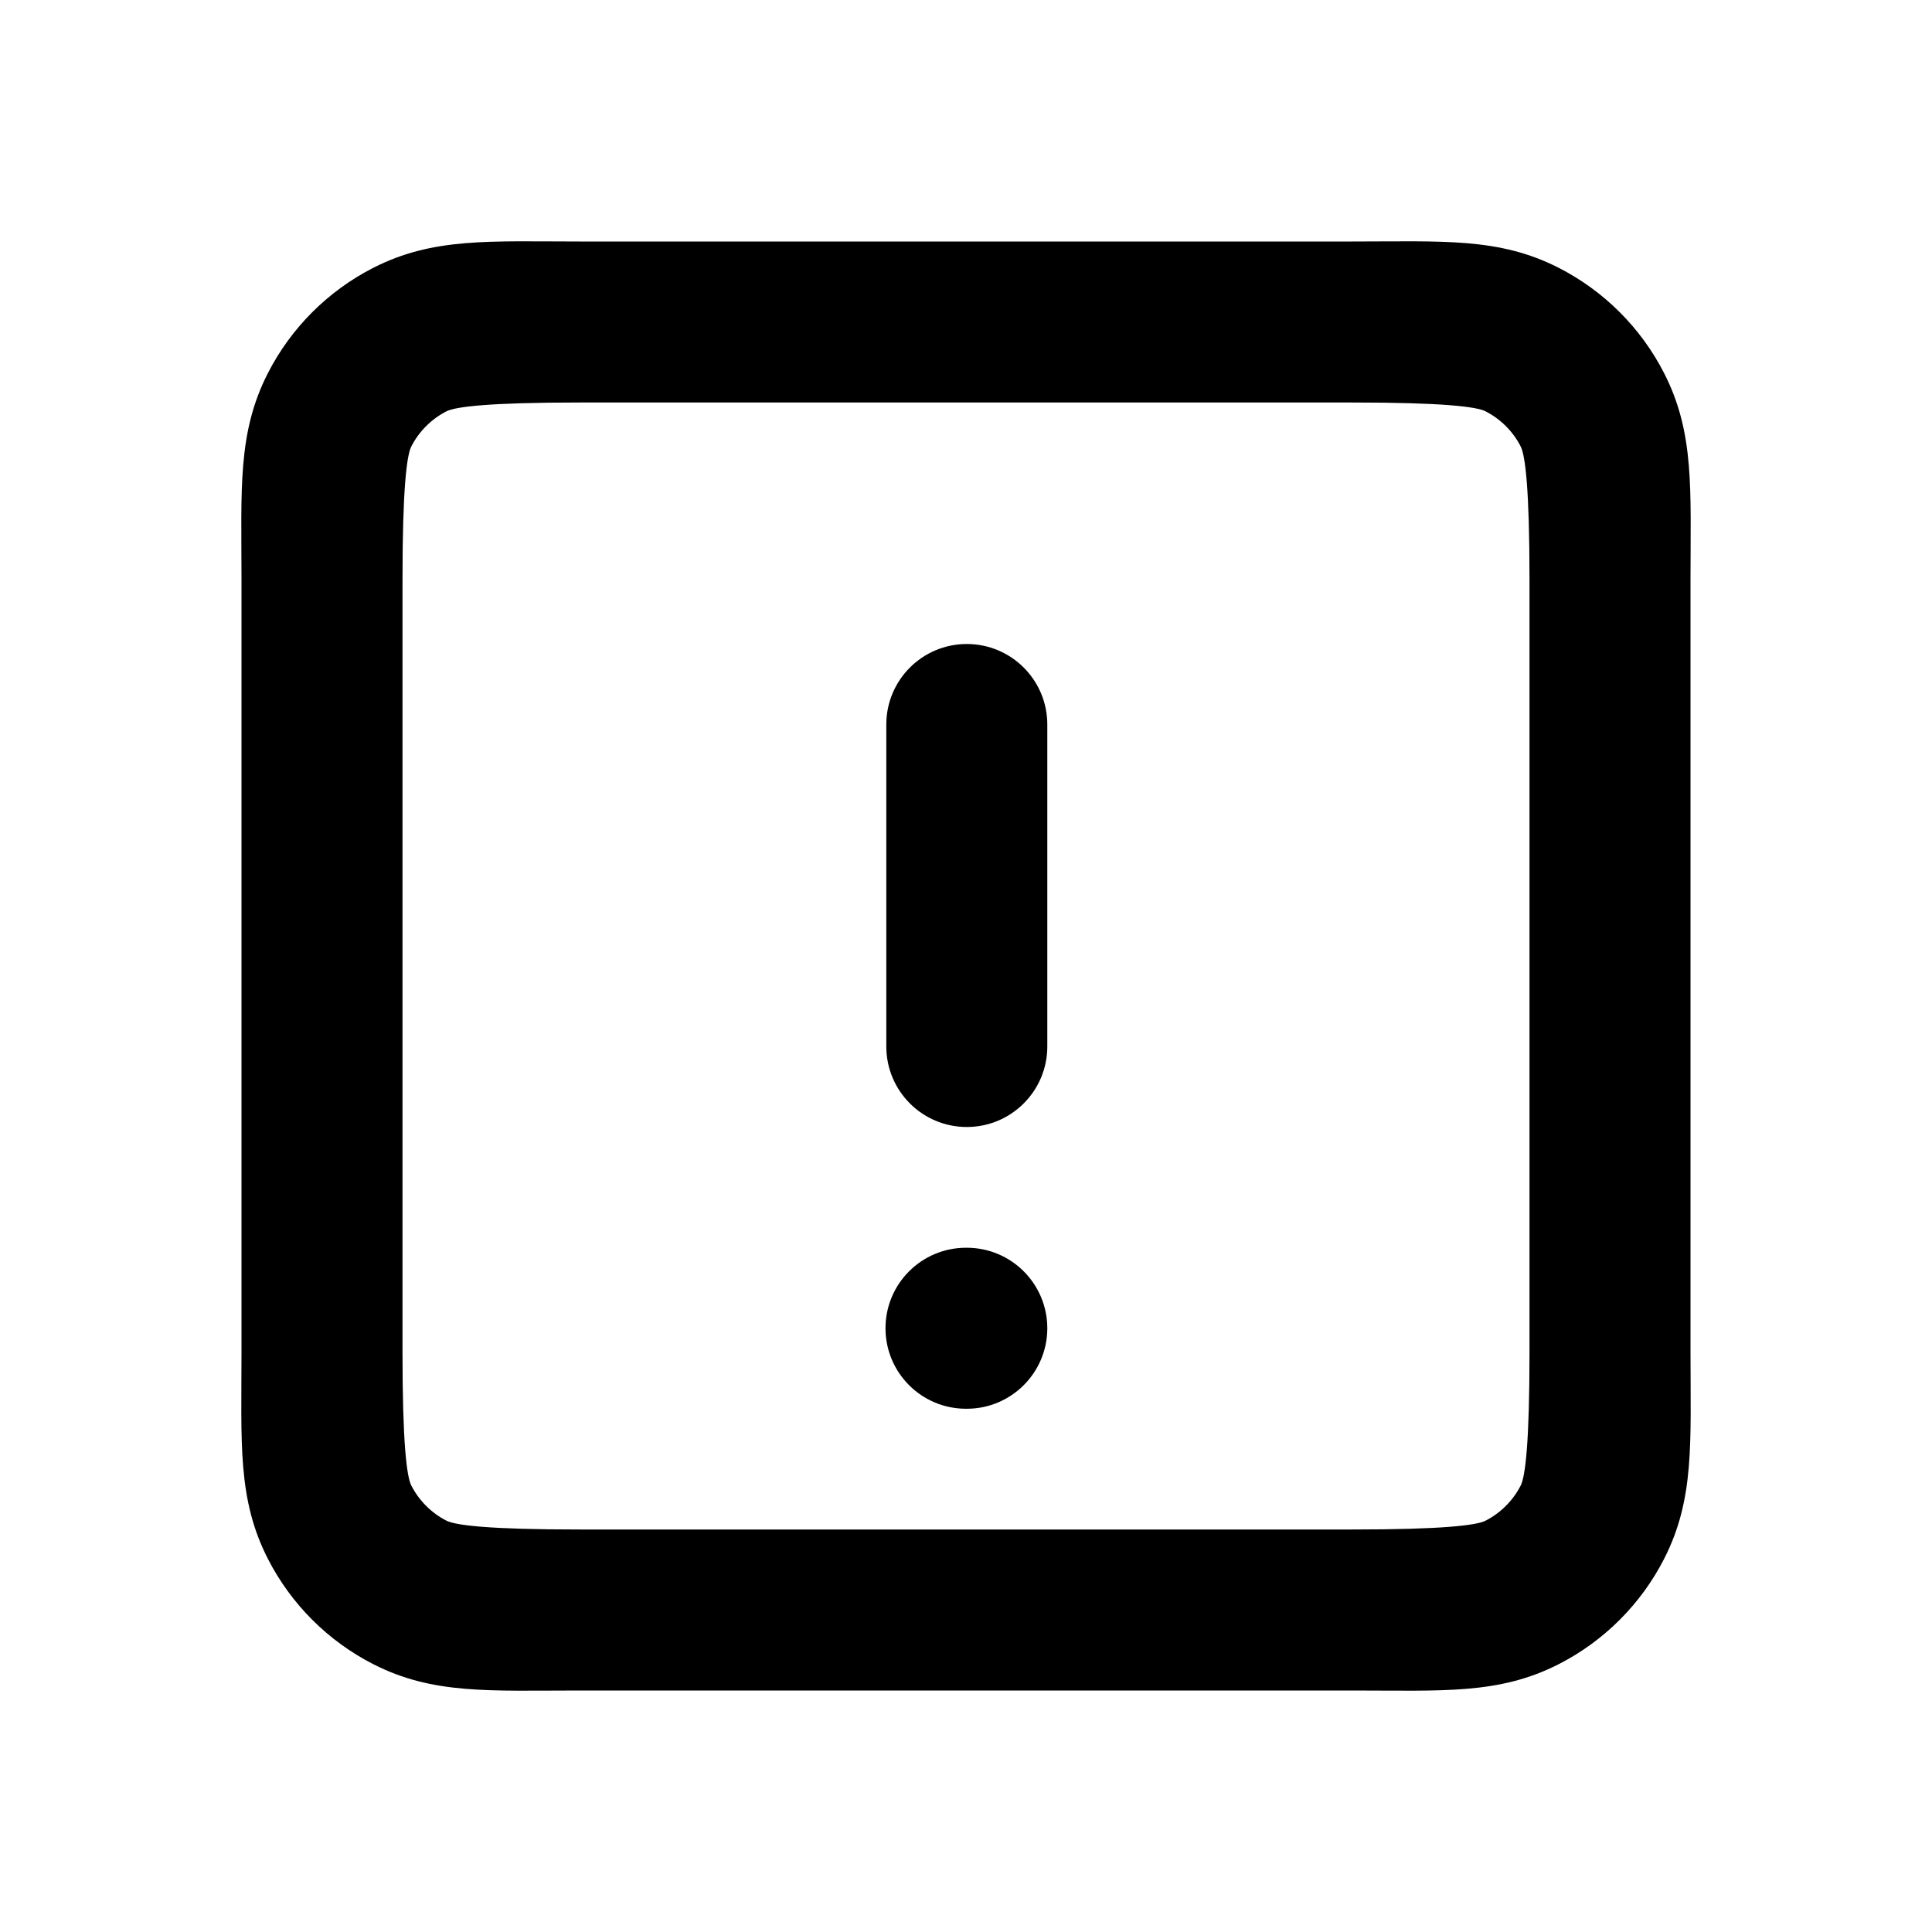
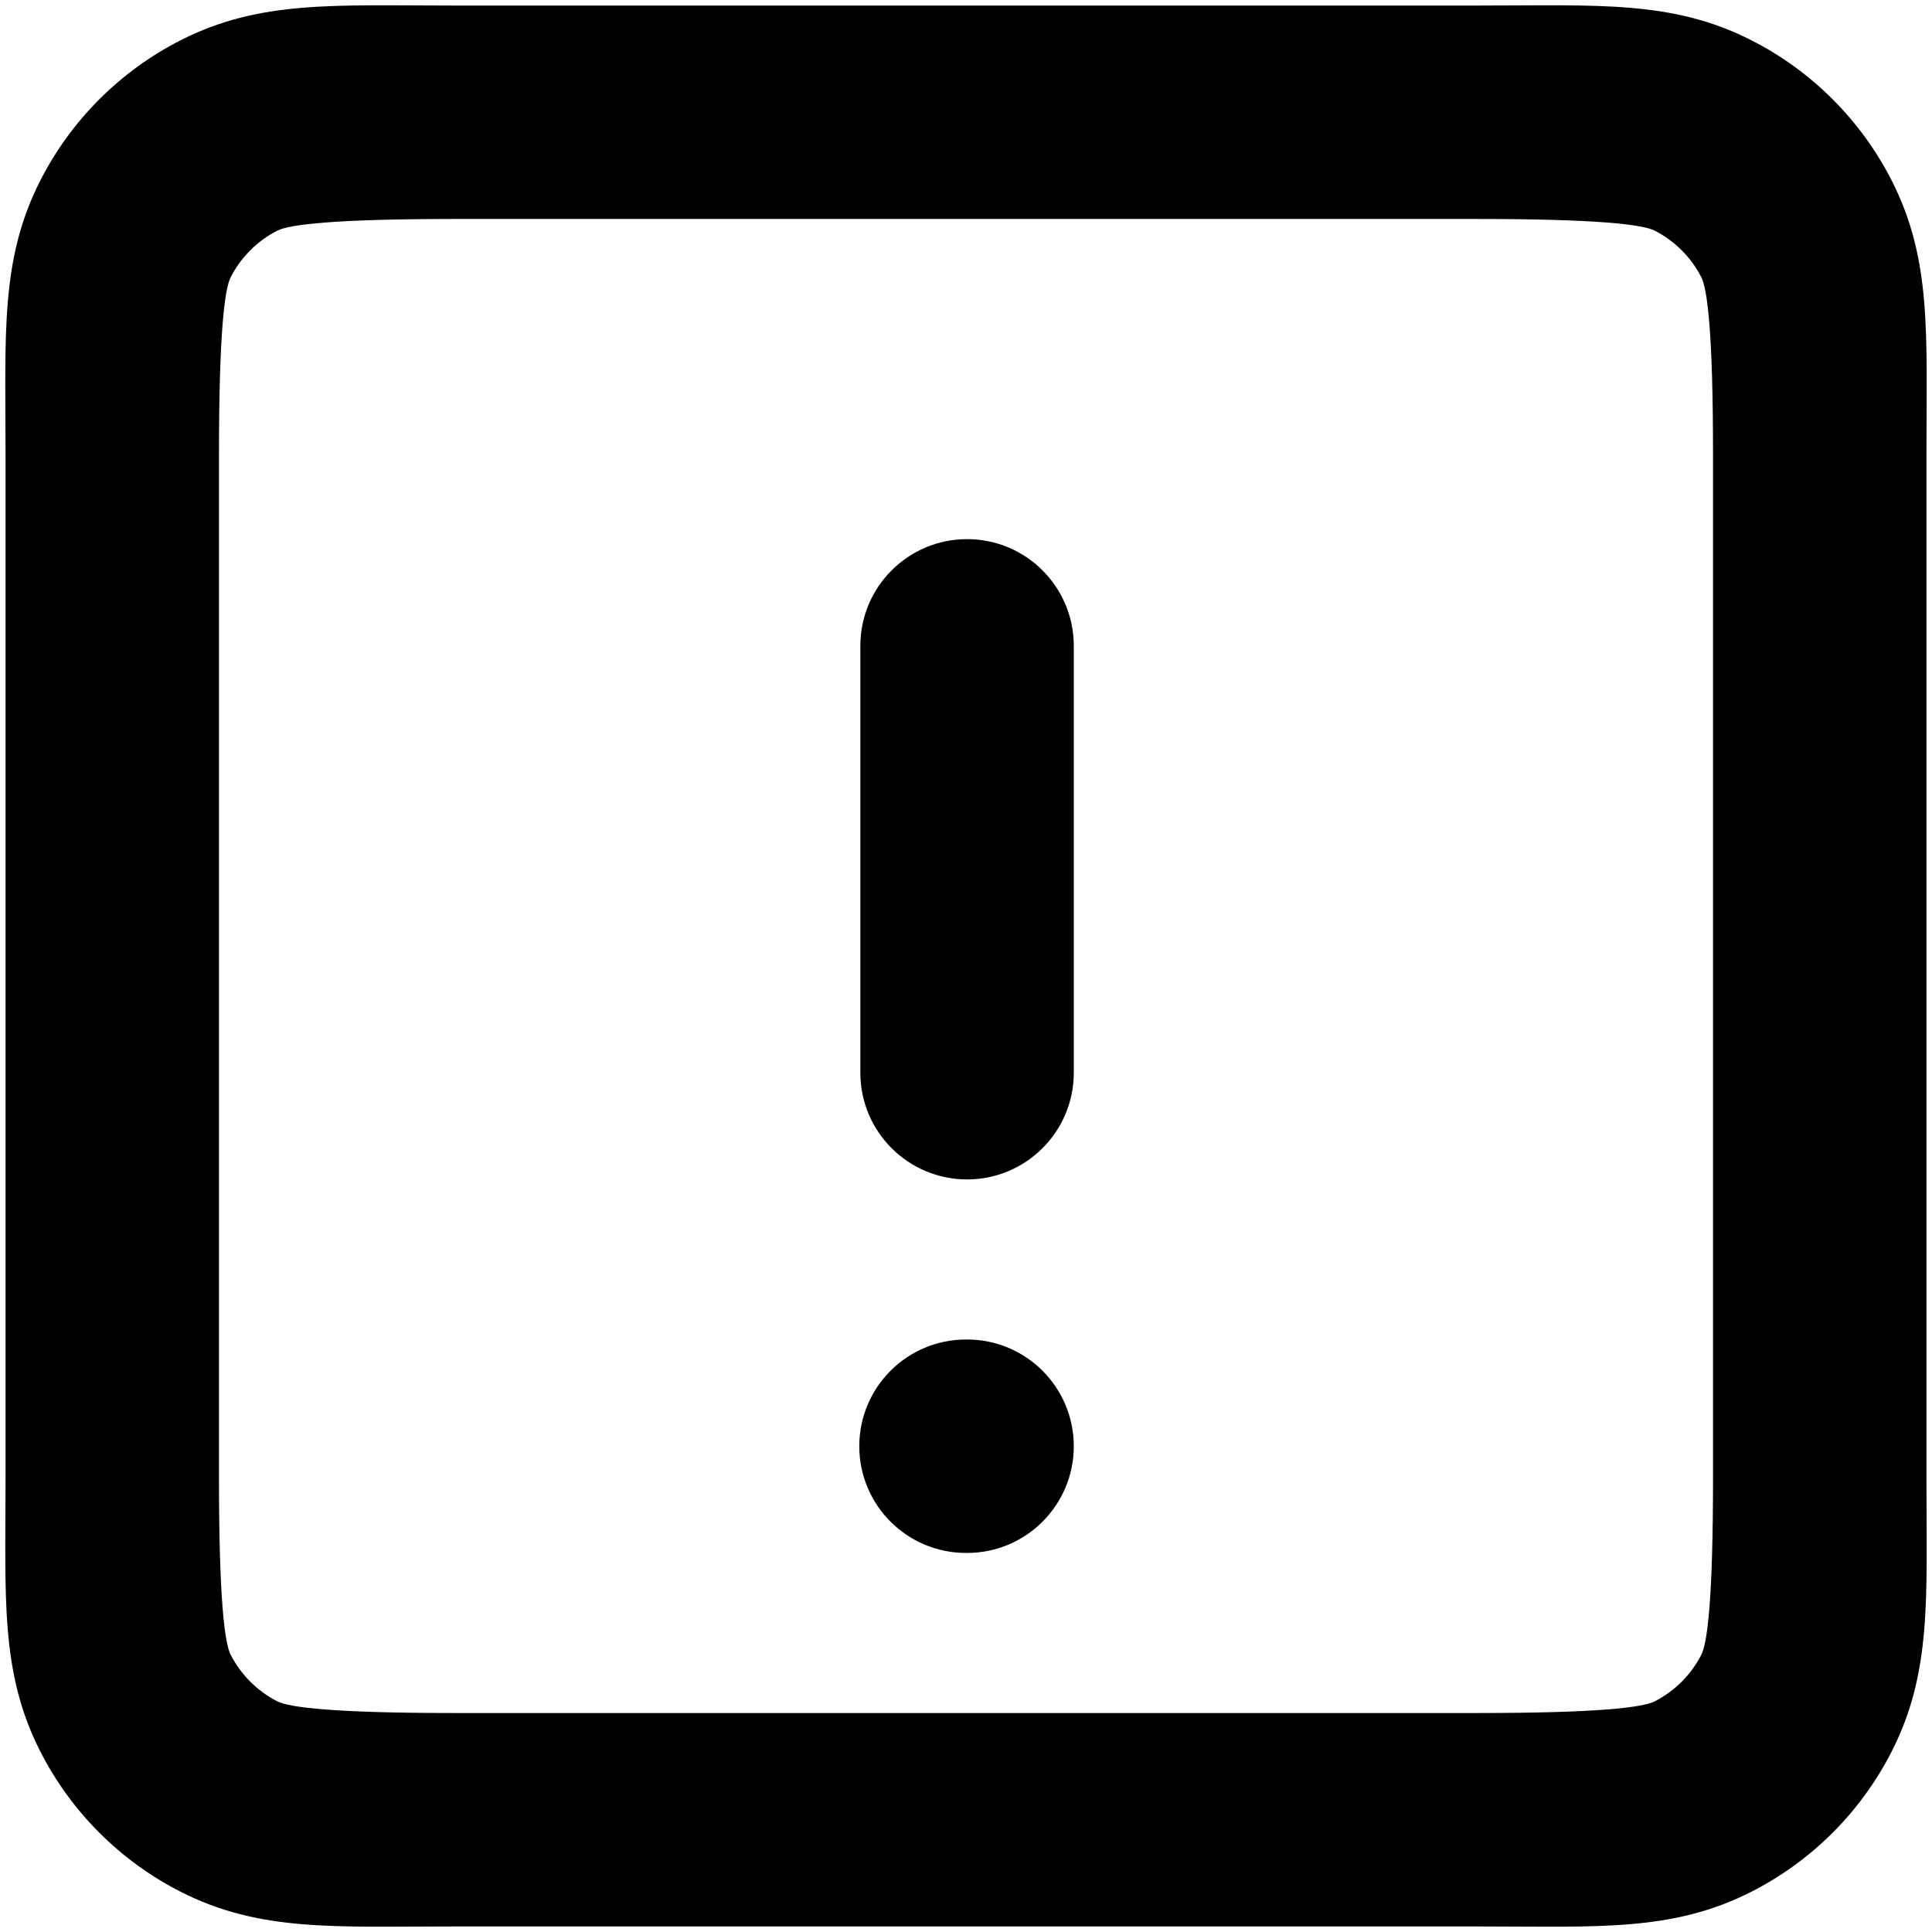
- <svg xmlns="http://www.w3.org/2000/svg" width="800px" height="800px" viewBox="0 0 24 24" fill="none" version="1.1">
+ <svg xmlns="http://www.w3.org/2000/svg" width="18.104" height="18.104" viewBox="2.948 2.948 18.104 18.104" fill="none" version="1.1">
  <path style="fill:#000000" d="M 7.199 3 C 6.079 3 5.381 2.948 4.639 3.326 C 4.074 3.614 3.614 4.074 3.326 4.639 C 2.948 5.381 3 6.079 3 7.199 L 3 16.801 C 3 17.921 2.948 18.619 3.326 19.361 C 3.614 19.926 4.074 20.386 4.639 20.674 C 5.381 21.052 6.079 21 7.199 21 L 16.801 21 C 17.921 21 18.619 21.052 19.361 20.674 C 19.926 20.386 20.386 19.926 20.674 19.361 C 21.052 18.619 21 17.921 21 16.801 L 21 7.199 C 21 6.079 21.052 5.381 20.674 4.639 C 20.386 4.074 19.926 3.614 19.361 3.326 C 18.619 2.948 17.921 3 16.801 3 L 7.199 3 z M 7.199 5 L 16.801 5 C 17.921 5 18.34 5.052 18.453 5.109 C 18.641 5.205 18.795 5.359 18.891 5.547 C 18.948 5.66 19 6.079 19 7.199 L 19 16.801 C 19 17.921 18.948 18.34 18.891 18.453 C 18.795 18.641 18.641 18.795 18.453 18.891 C 18.34 18.948 17.921 19 16.801 19 L 7.199 19 C 6.079 19 5.66 18.948 5.547 18.891 C 5.359 18.795 5.205 18.641 5.109 18.453 C 5.052 18.34 5 17.921 5 16.801 L 5 7.199 C 5 6.079 5.052 5.66 5.109 5.547 C 5.205 5.359 5.359 5.205 5.547 5.109 C 5.66 5.052 6.079 5 7.199 5 z M 12.01 8 A 1 1 0 0 0 11.01 9 L 11.01 13 A 1 1 0 0 0 12.01 14 A 1 1 0 0 0 13.01 13 L 13.01 9 A 1 1 0 0 0 12.01 8 z M 12 15.5 A 1 1 0 0 0 11 16.5 A 1 1 0 0 0 12 17.5 L 12.01 17.5 A 1 1 0 0 0 13.01 16.5 A 1 1 0 0 0 12.01 15.5 L 12 15.5 z" />
</svg>
